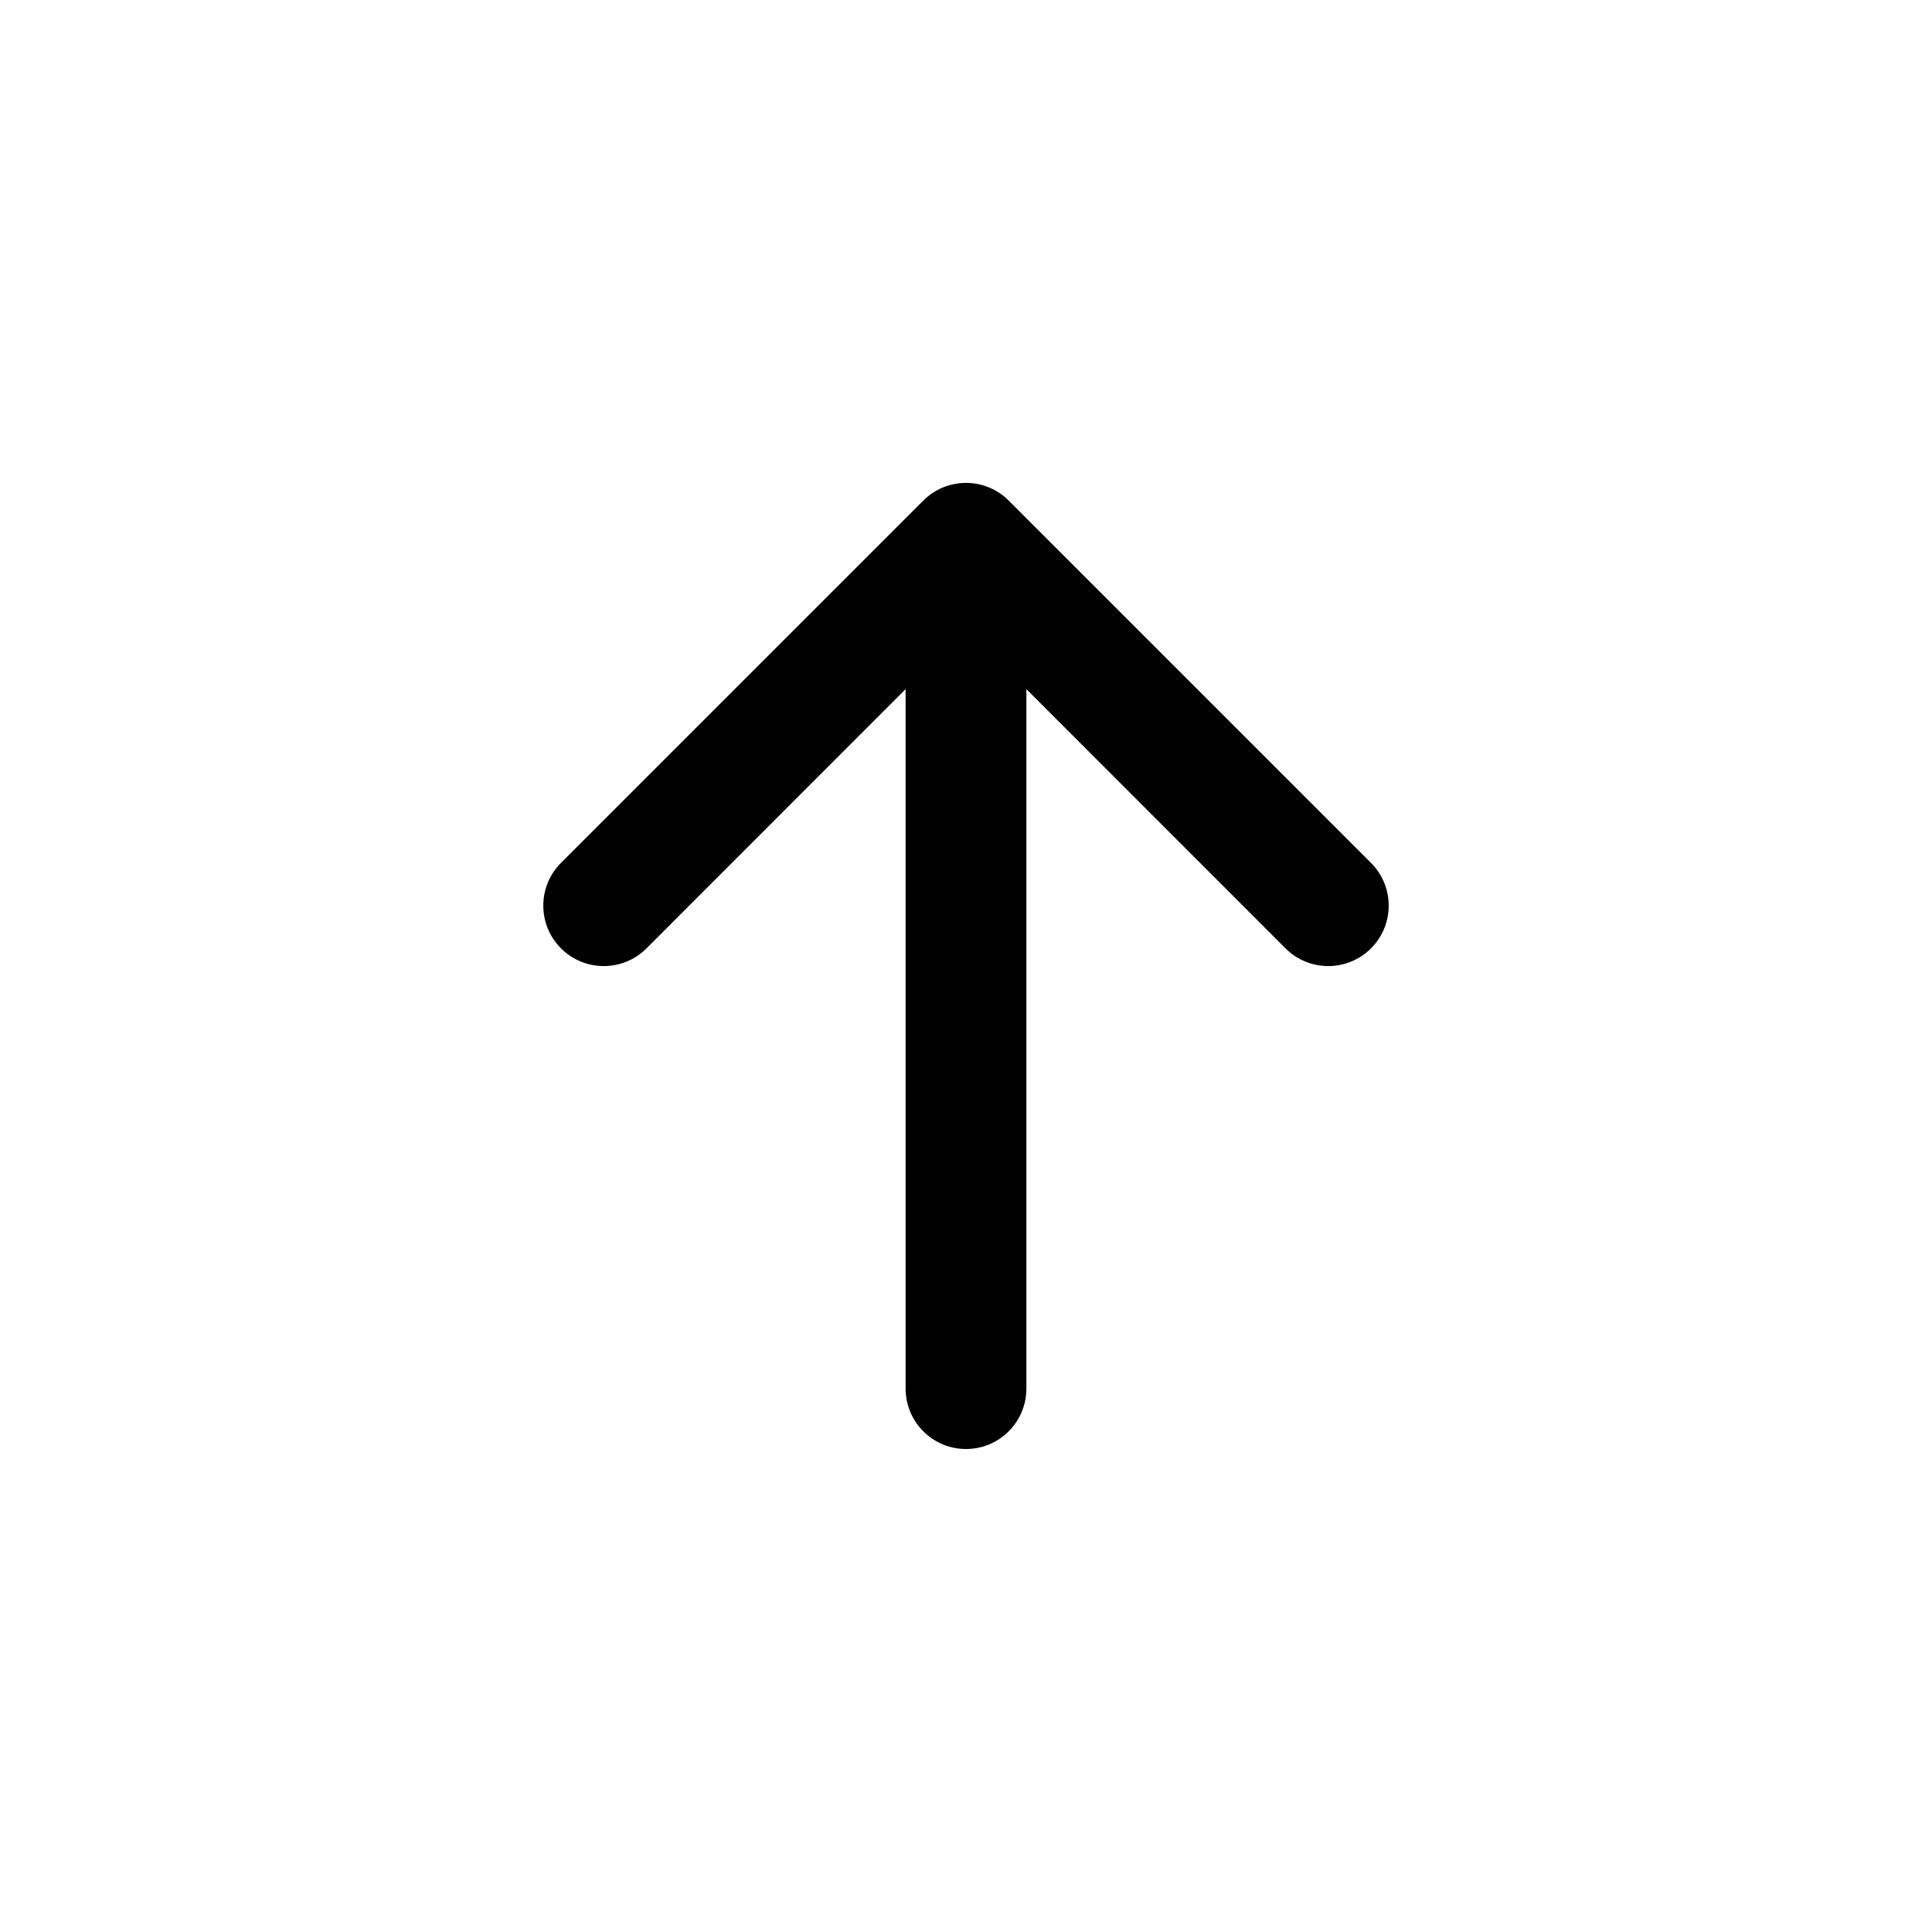
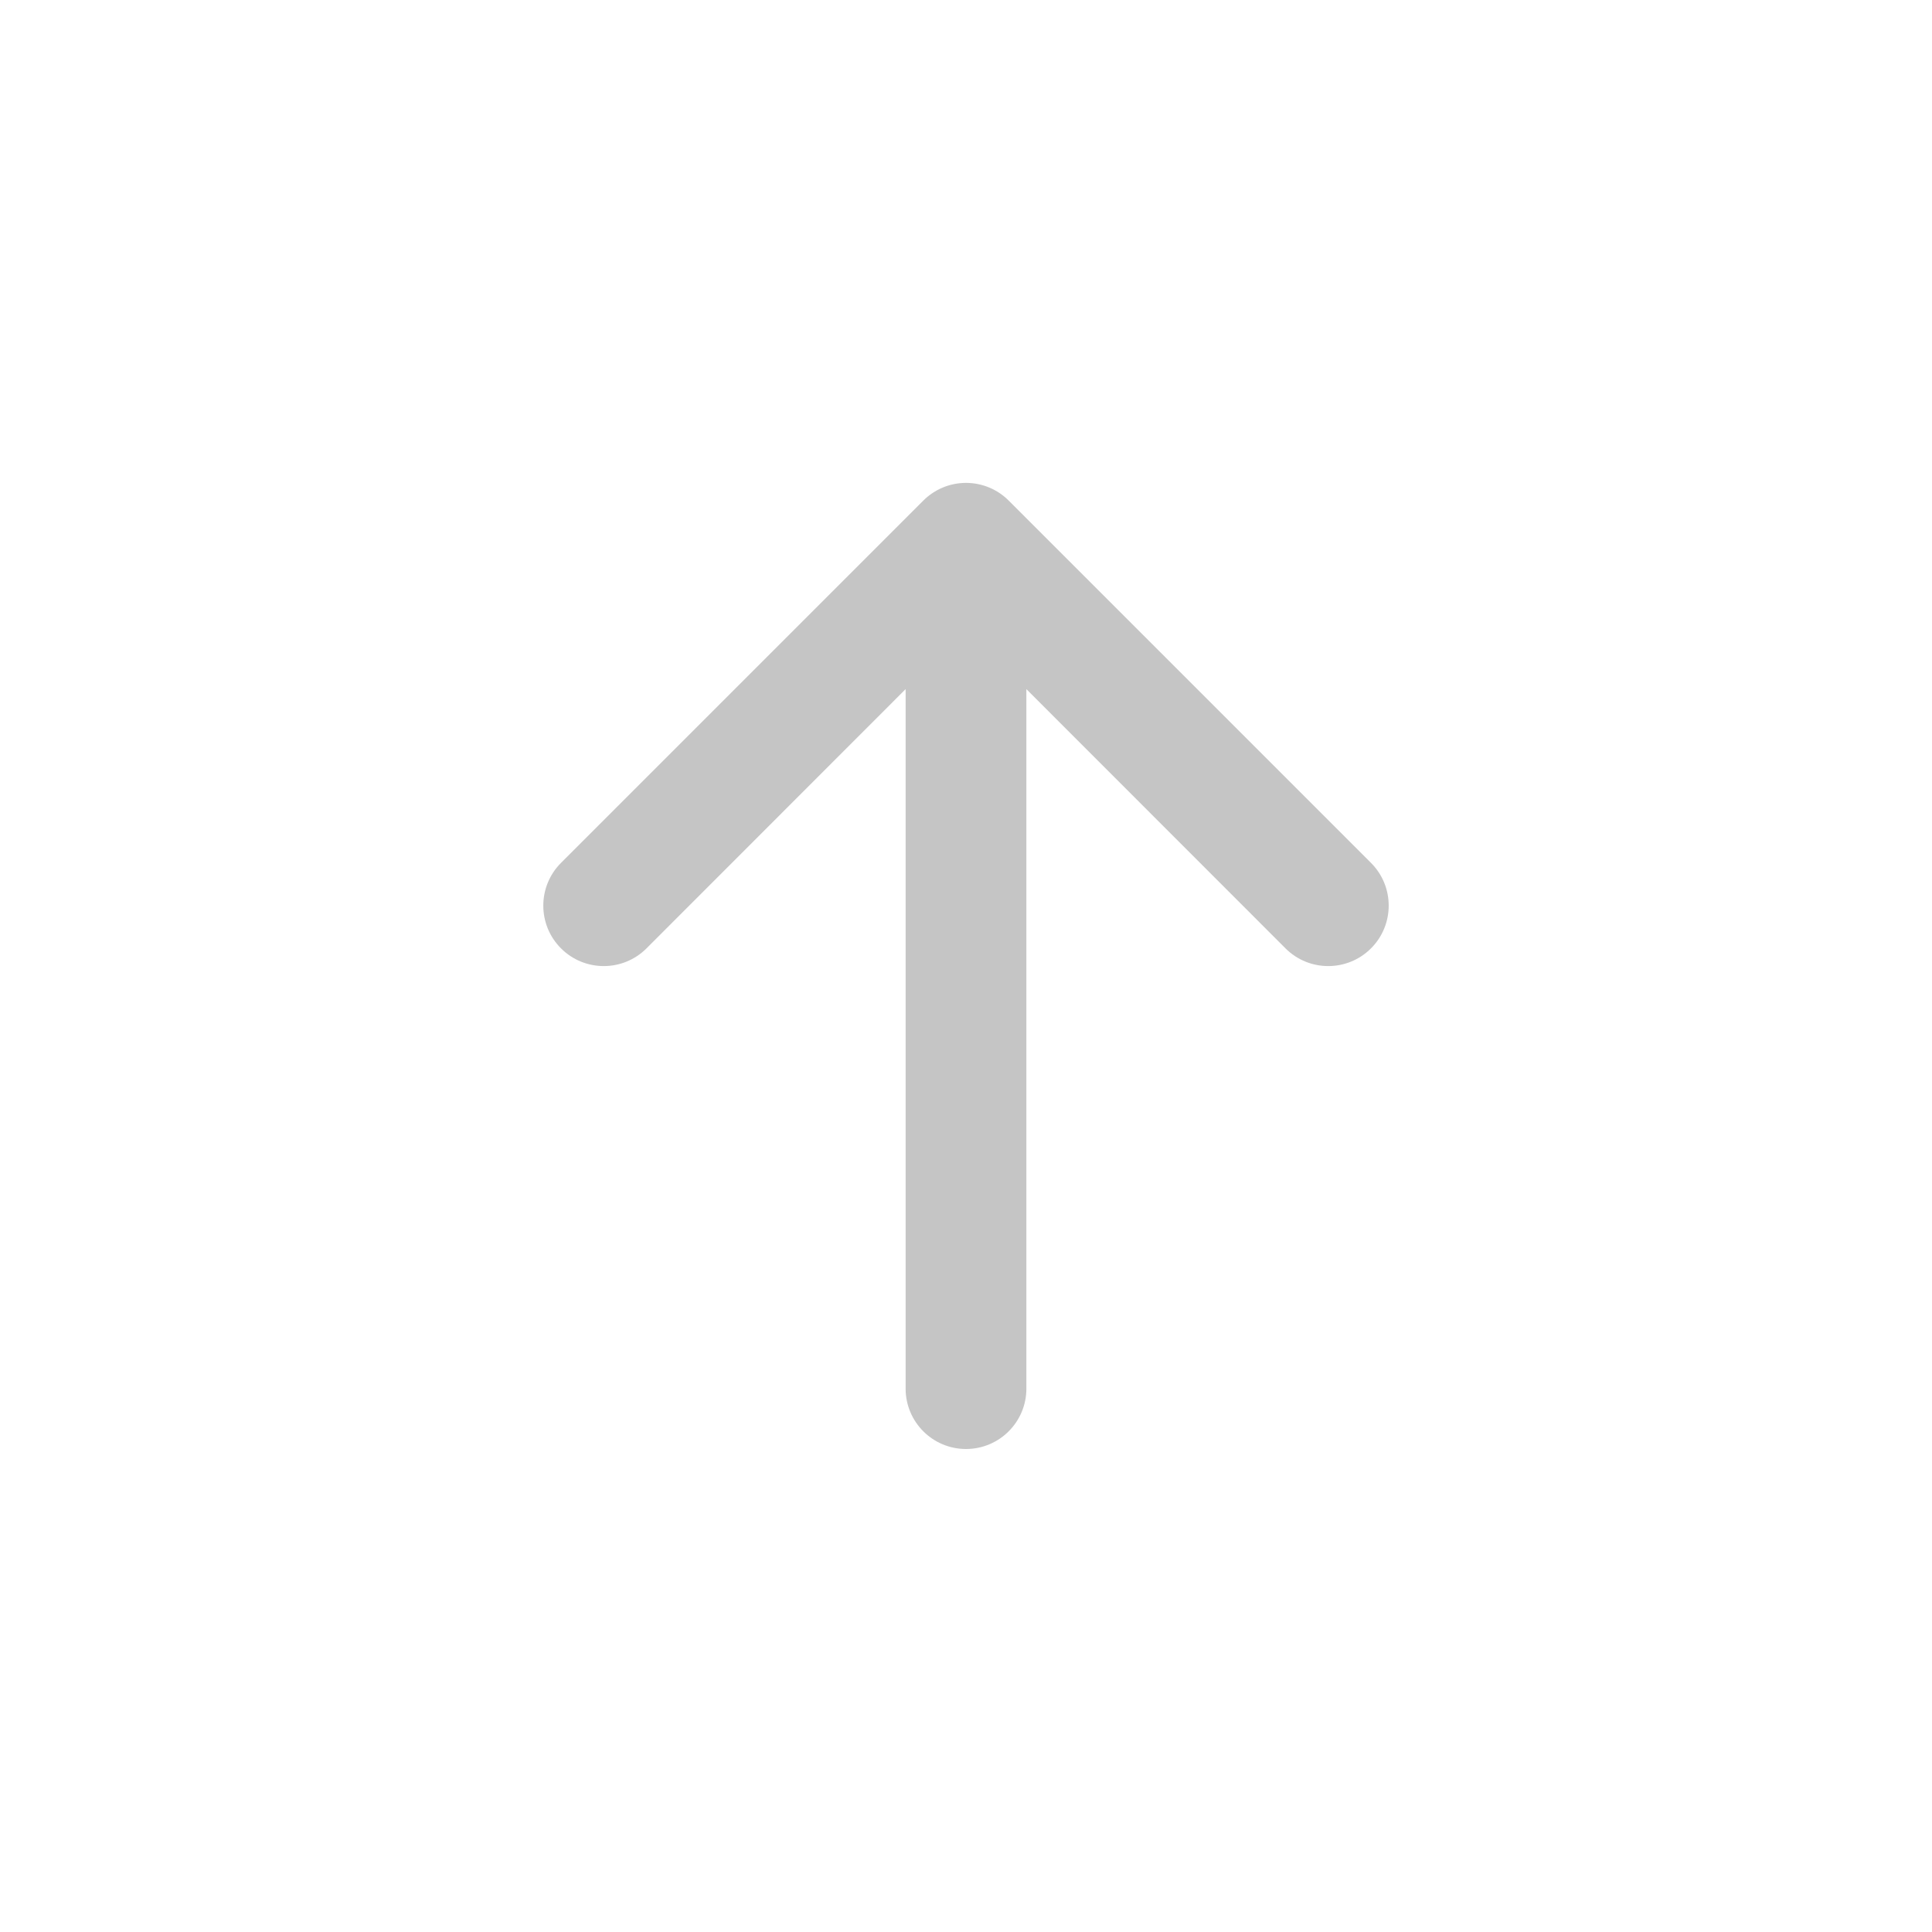
- <svg xmlns="http://www.w3.org/2000/svg" width="16" height="16" fill="currentColor" class="bi bi-arrow-up-short" viewBox="0 0 16 16">
+ <svg xmlns="http://www.w3.org/2000/svg" width="16" height="16" fill="#c5c5c5" class="bi bi-arrow-up-short" viewBox="0 0 16 16">
  <path fill-rule="evenodd" d="M8 12a.5.5 0 0 0 .5-.5V5.707l2.146 2.147a.5.5 0 0 0 .708-.708l-3-3a.5.5 0 0 0-.708 0l-3 3a.5.5 0 1 0 .708.708L7.5 5.707V11.5a.5.5 0 0 0 .5.5" />
</svg>
